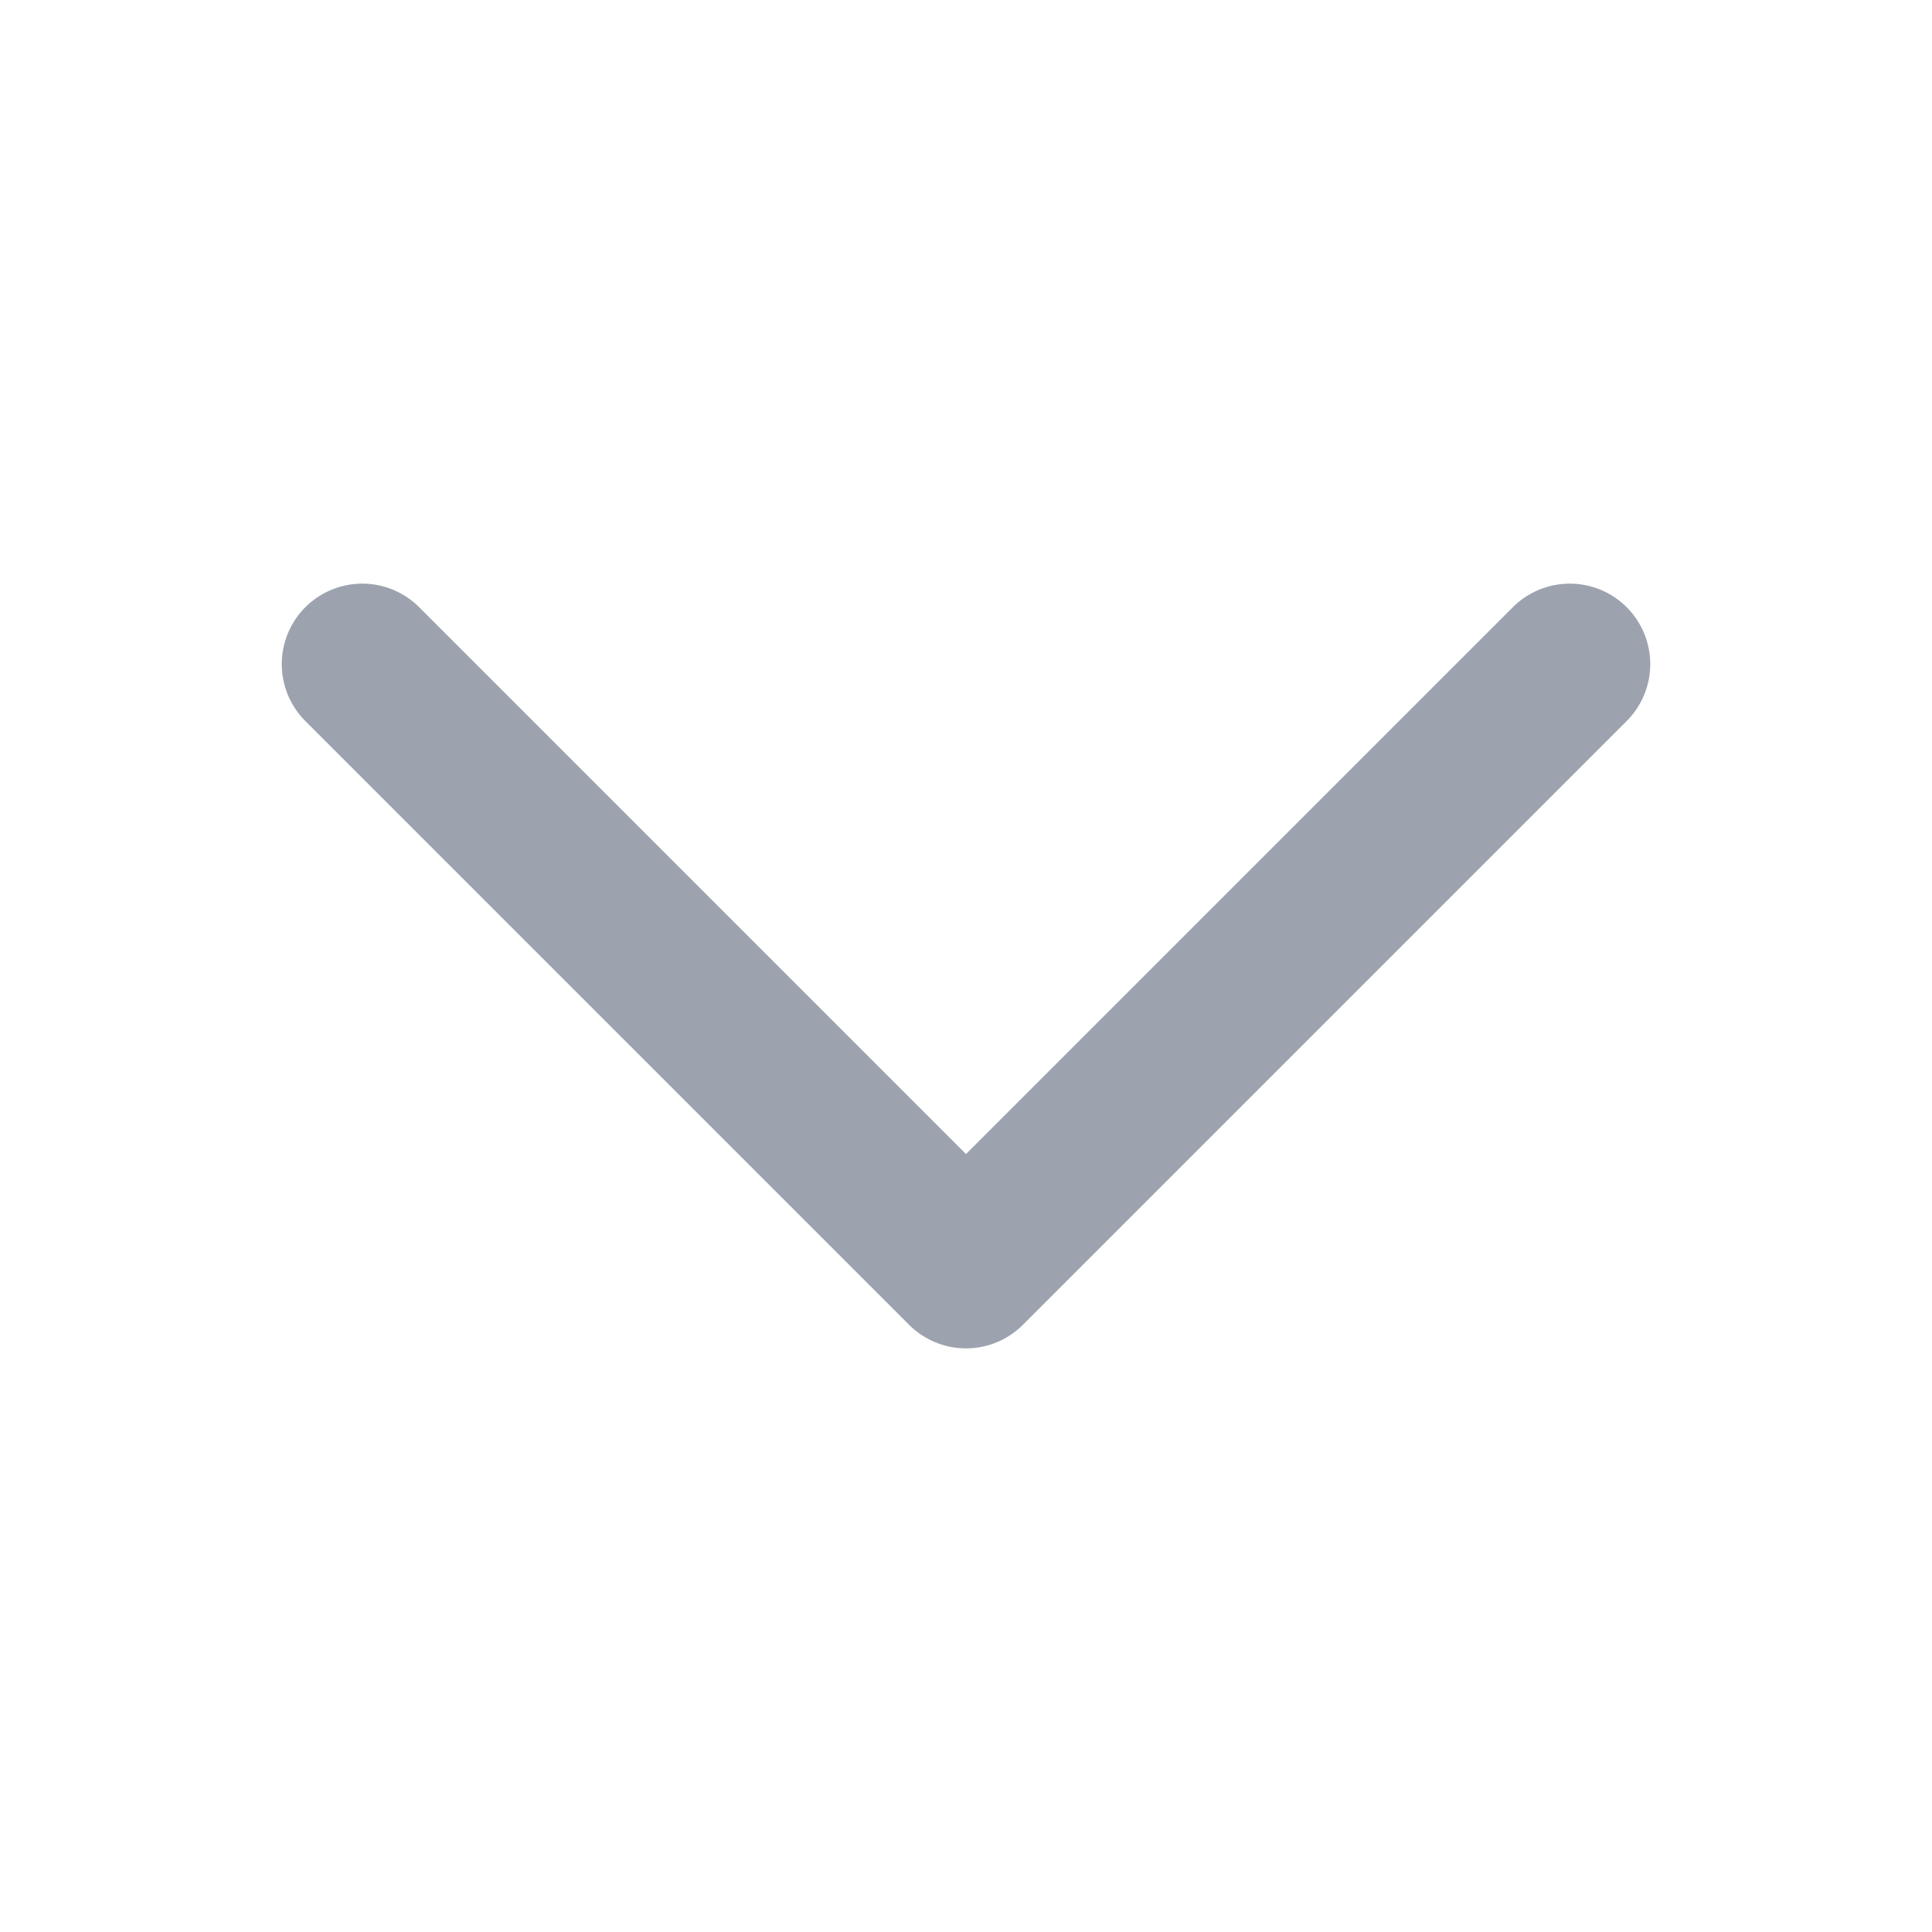
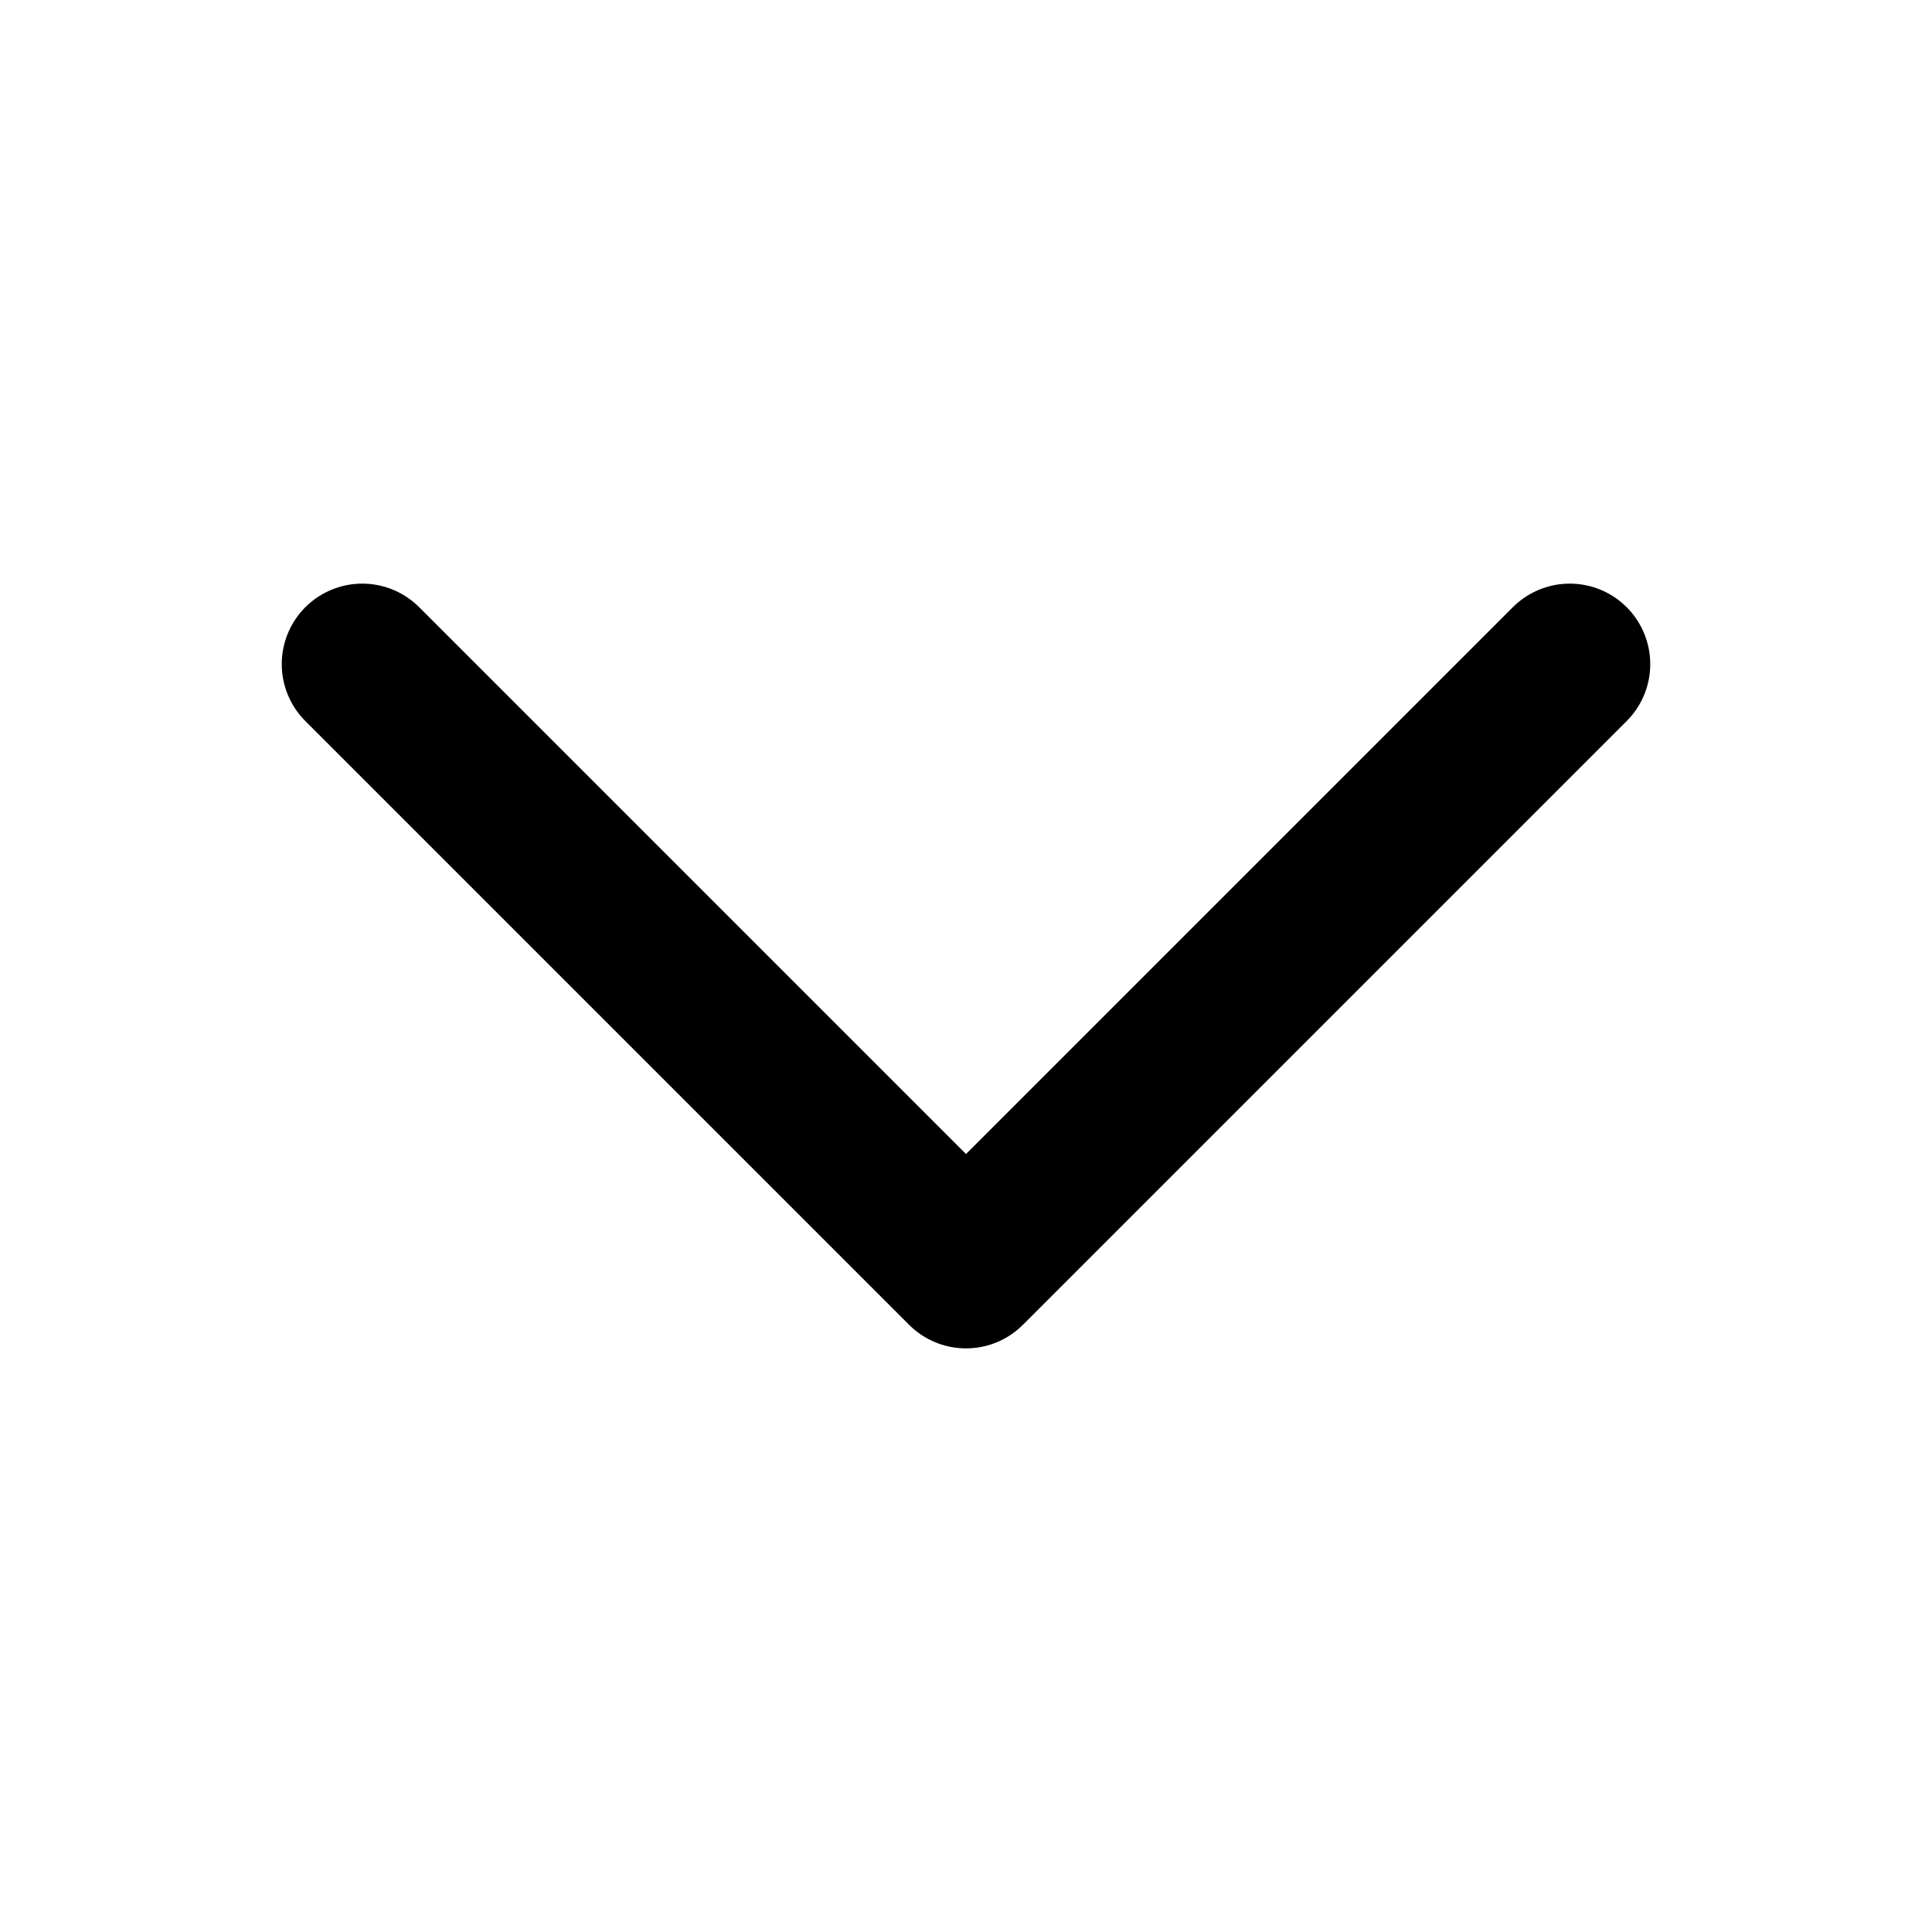
- <svg xmlns="http://www.w3.org/2000/svg" class="chevron-icon" fill="none" viewBox="0 0 24 24" stroke-width="2" stroke="#9ca3af">
+ <svg xmlns="http://www.w3.org/2000/svg" class="chevron-icon" fill="none" viewBox="0 0 24 24" stroke-width="2" stroke="currentColor">
  <path stroke-linecap="round" stroke-linejoin="round" d="m19.5 8.25-7.5 7.5-7.5-7.5" />
</svg>
